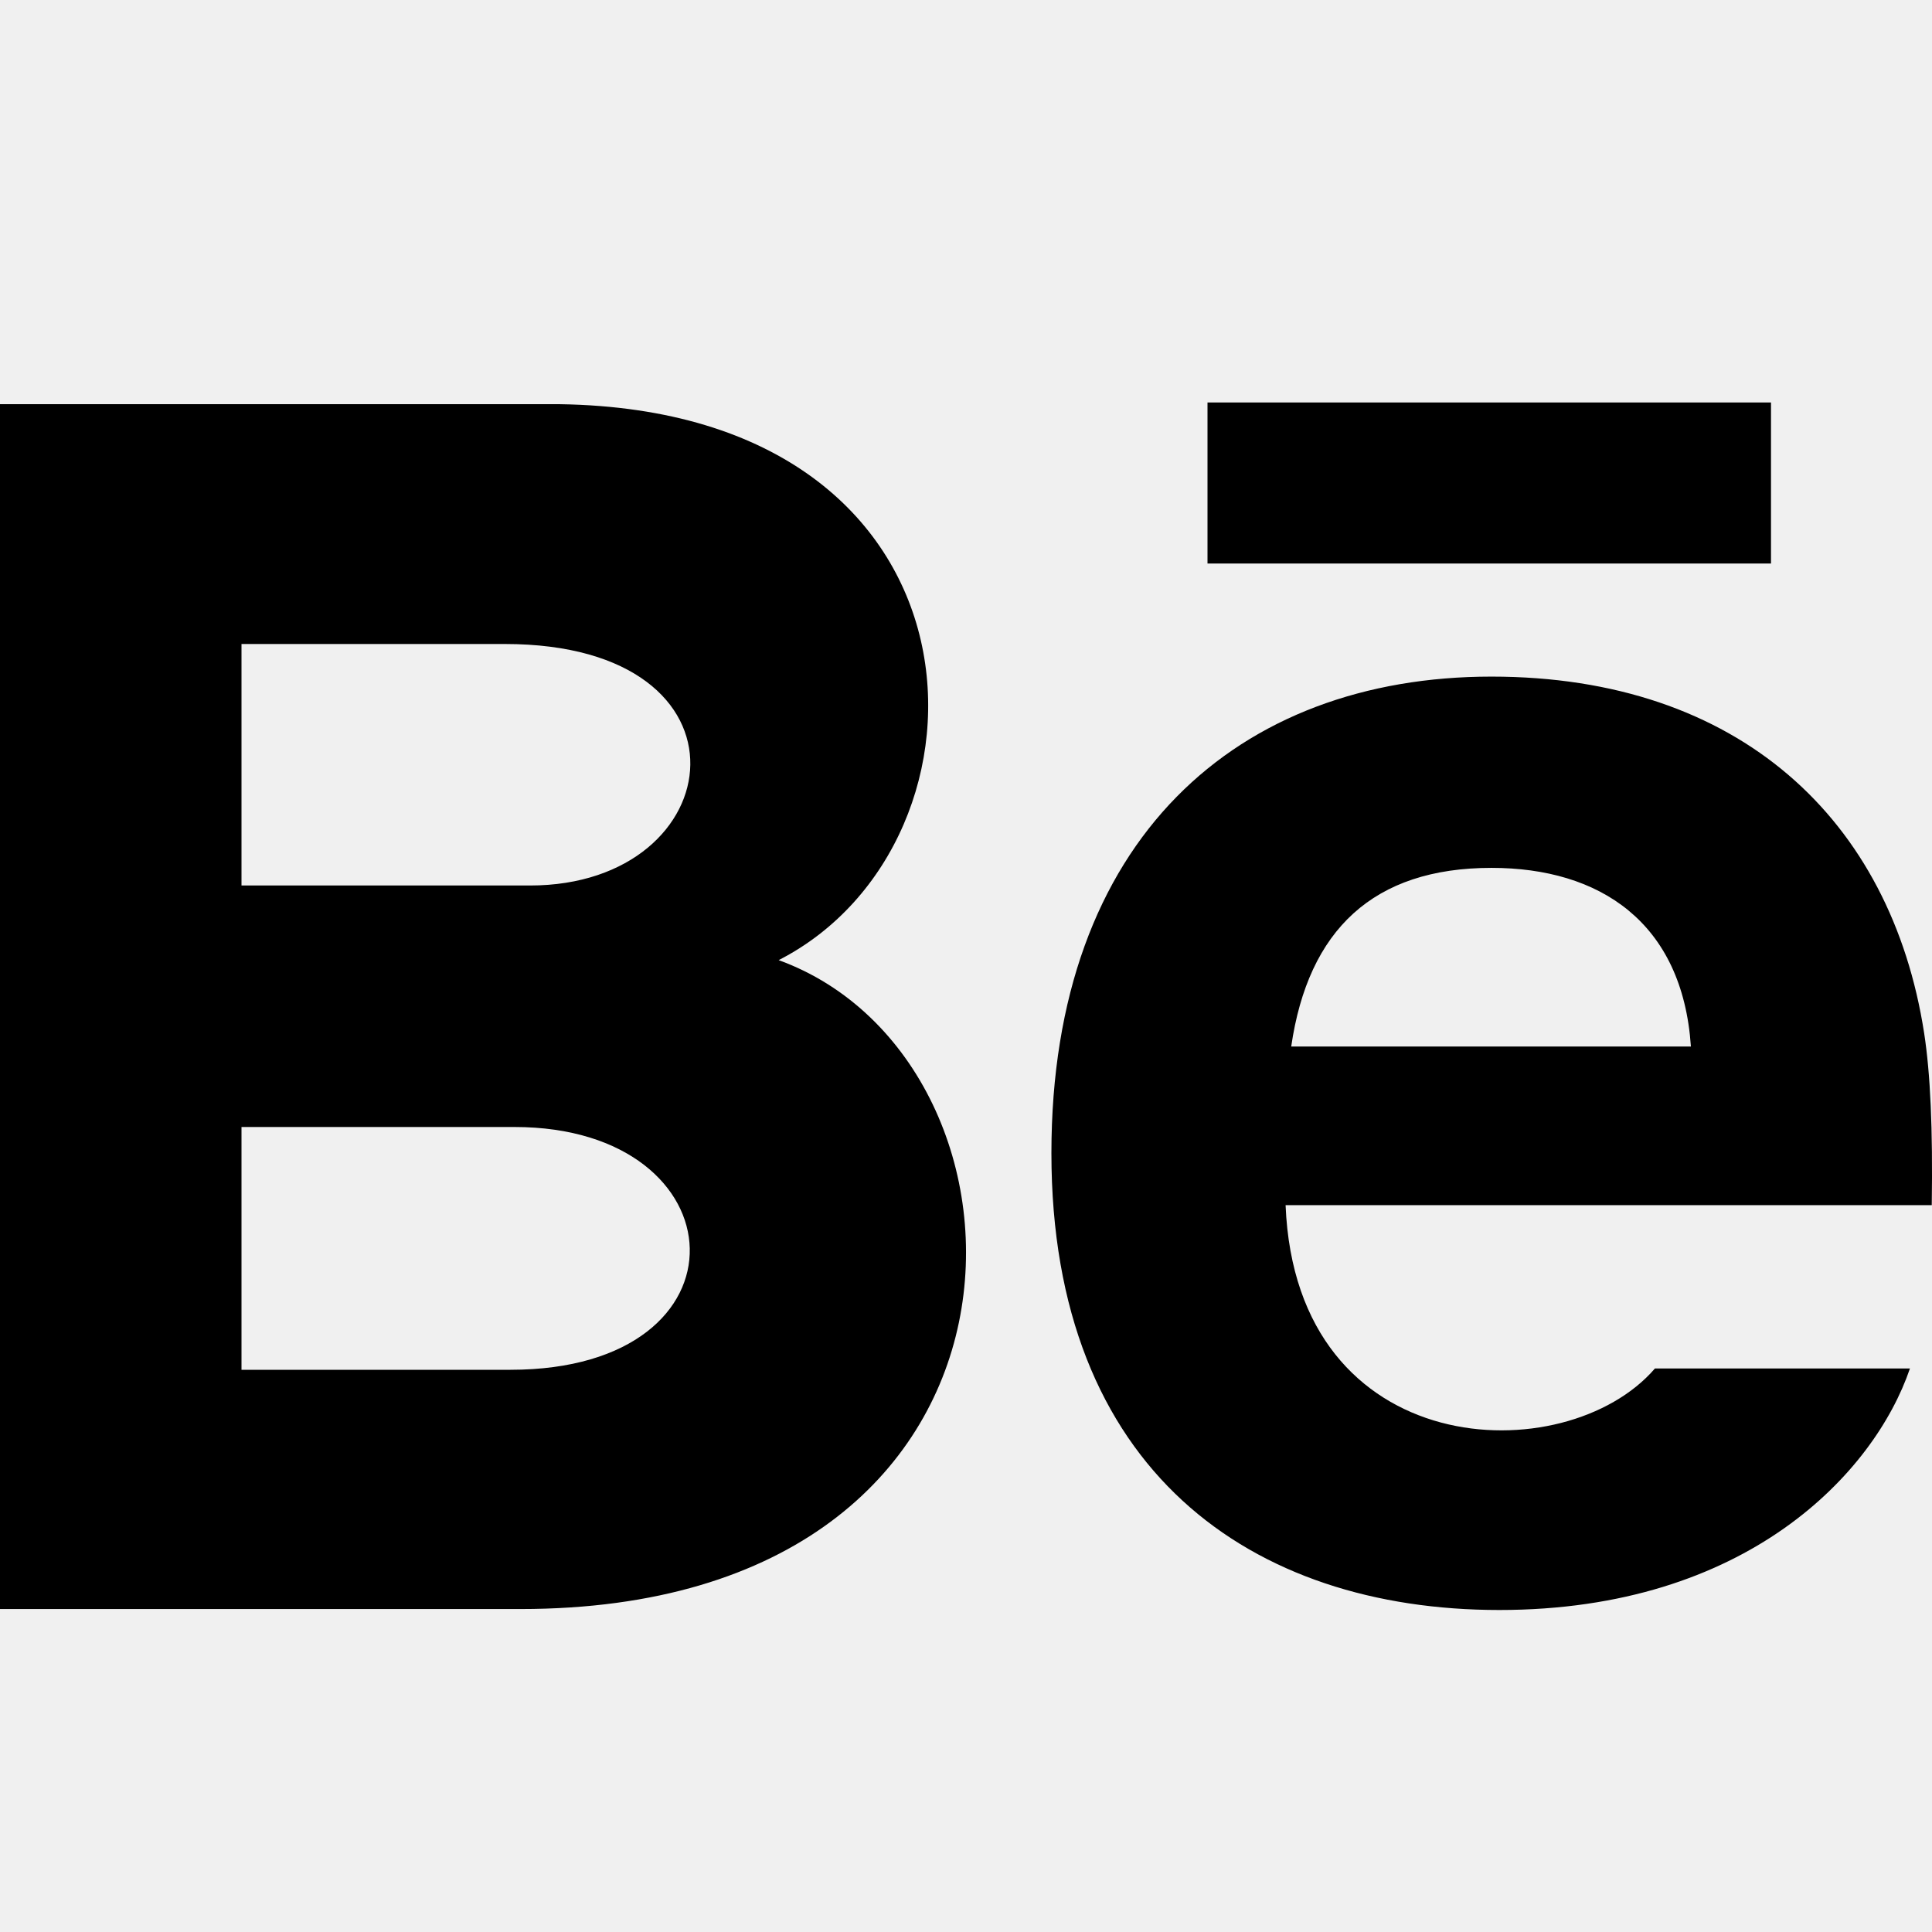
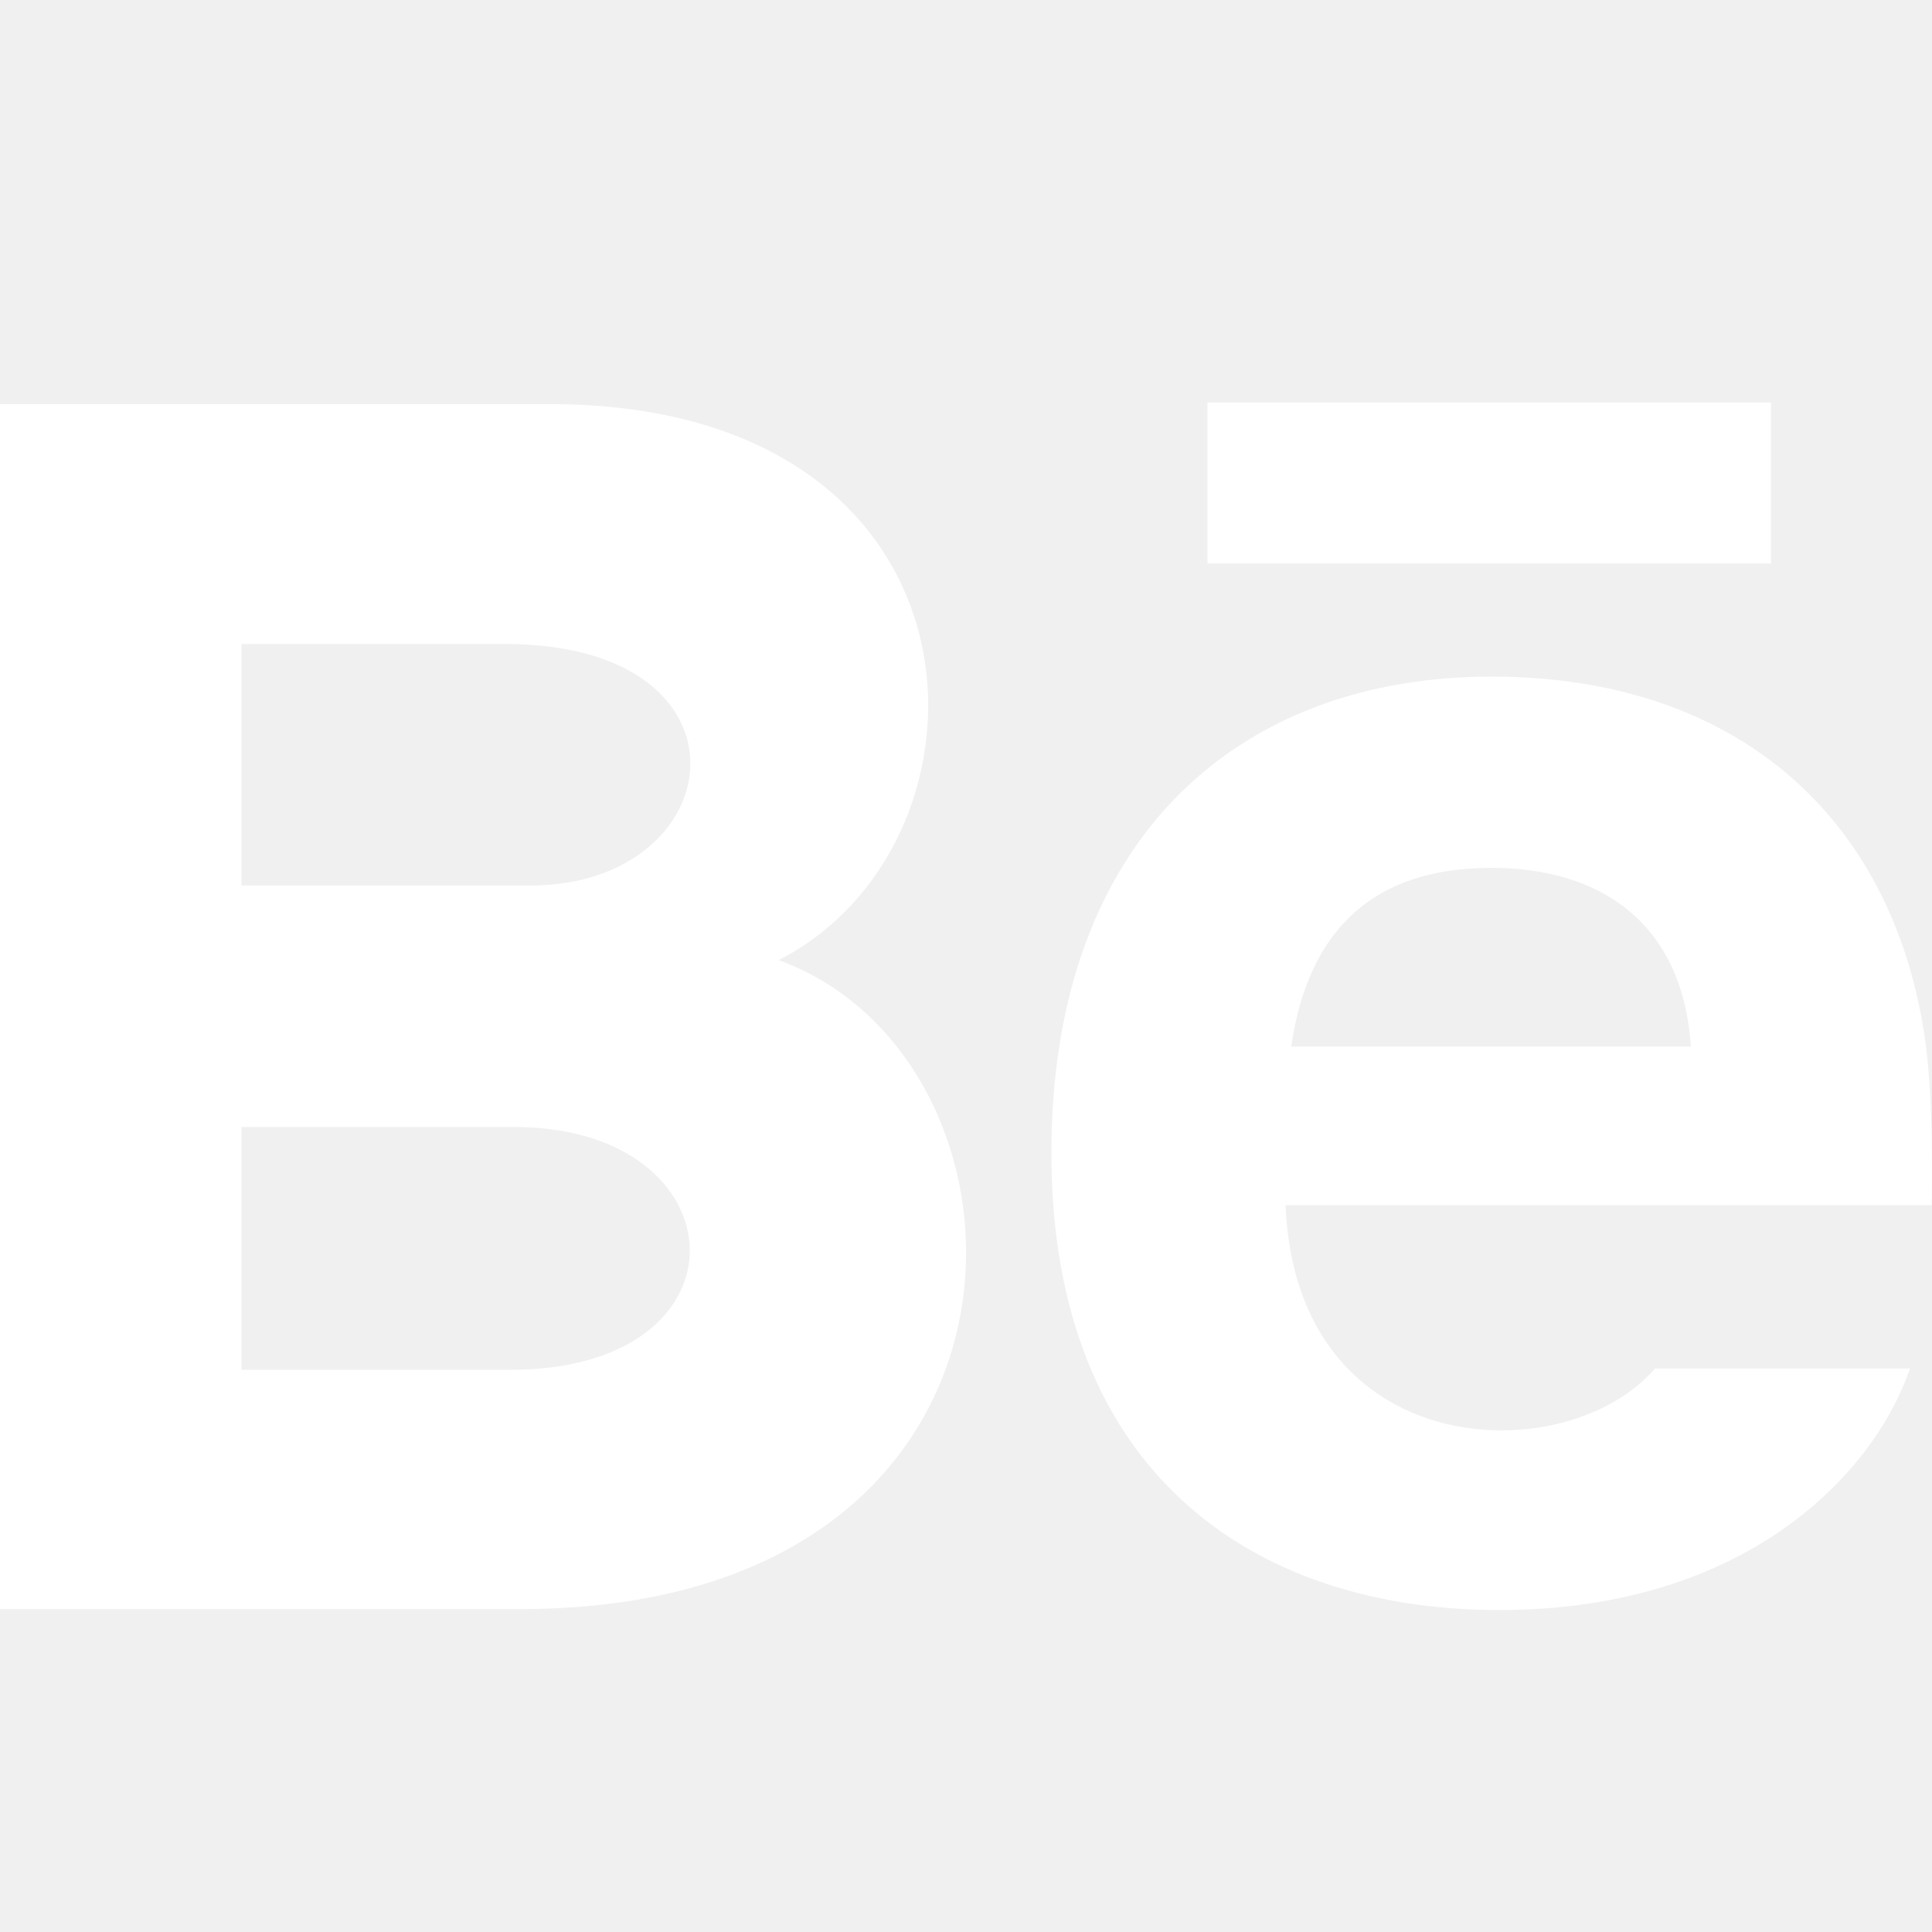
- <svg xmlns="http://www.w3.org/2000/svg" width="24" height="24" viewBox="0 0 24 24">
-   <path d="M22 7h-7v-2h7v2zm1.726 10c-.442 1.297-2.029 3-5.101 3-3.074 0-5.564-1.729-5.564-5.675 0-3.91 2.325-5.92 5.466-5.92 3.082 0 4.964 1.782 5.375 4.426.078.506.109 1.188.095 2.14h-8.027c.13 3.211 3.483 3.312 4.588 2.029h3.168zm-7.686-4h4.965c-.105-1.547-1.136-2.219-2.477-2.219-1.466 0-2.277.768-2.488 2.219zm-9.574 6.988h-6.466v-14.967h6.953c5.476.081 5.58 5.444 2.72 6.906 3.461 1.26 3.577 8.061-3.207 8.061zm-3.466-8.988h3.584c2.508 0 2.906-3-.312-3h-3.272v3zm3.391 3h-3.391v3.016h3.341c3.055 0 2.868-3.016.05-3.016z" />
+ <svg xmlns="http://www.w3.org/2000/svg" width="20" height="20" viewBox="0 0 20 20" fill="none">
+   <g clip-path="url(#clip0_203_5)">
+     <path d="M18.333 5.833H12.5V4.167H18.333V5.833ZM19.772 14.167C19.403 15.248 18.081 16.667 15.521 16.667C12.959 16.667 10.884 15.226 10.884 11.938C10.884 8.679 12.822 7.004 15.439 7.004C18.008 7.004 19.576 8.489 19.918 10.693C19.983 11.114 20.009 11.683 19.997 12.476H13.308C13.417 15.152 16.211 15.236 17.132 14.167H19.772ZM13.367 10.833H17.504C17.417 9.544 16.558 8.984 15.44 8.984C14.218 8.984 13.543 9.624 13.367 10.833ZM5.388 16.657H0V4.184H5.794C10.357 4.252 10.444 8.721 8.061 9.939C10.945 10.989 11.042 16.657 5.388 16.657ZM2.5 9.167H5.487C7.577 9.167 7.908 6.667 5.227 6.667H2.5V9.167ZM5.326 11.667H2.5V14.18H5.284C7.83 14.18 7.674 11.667 5.326 11.667Z" fill="white" />
+   </g>
+   <defs>
+     <clipPath id="clip0_203_5">
+       <rect width="20" height="20" fill="white" />
+     </clipPath>
+   </defs>
</svg>
